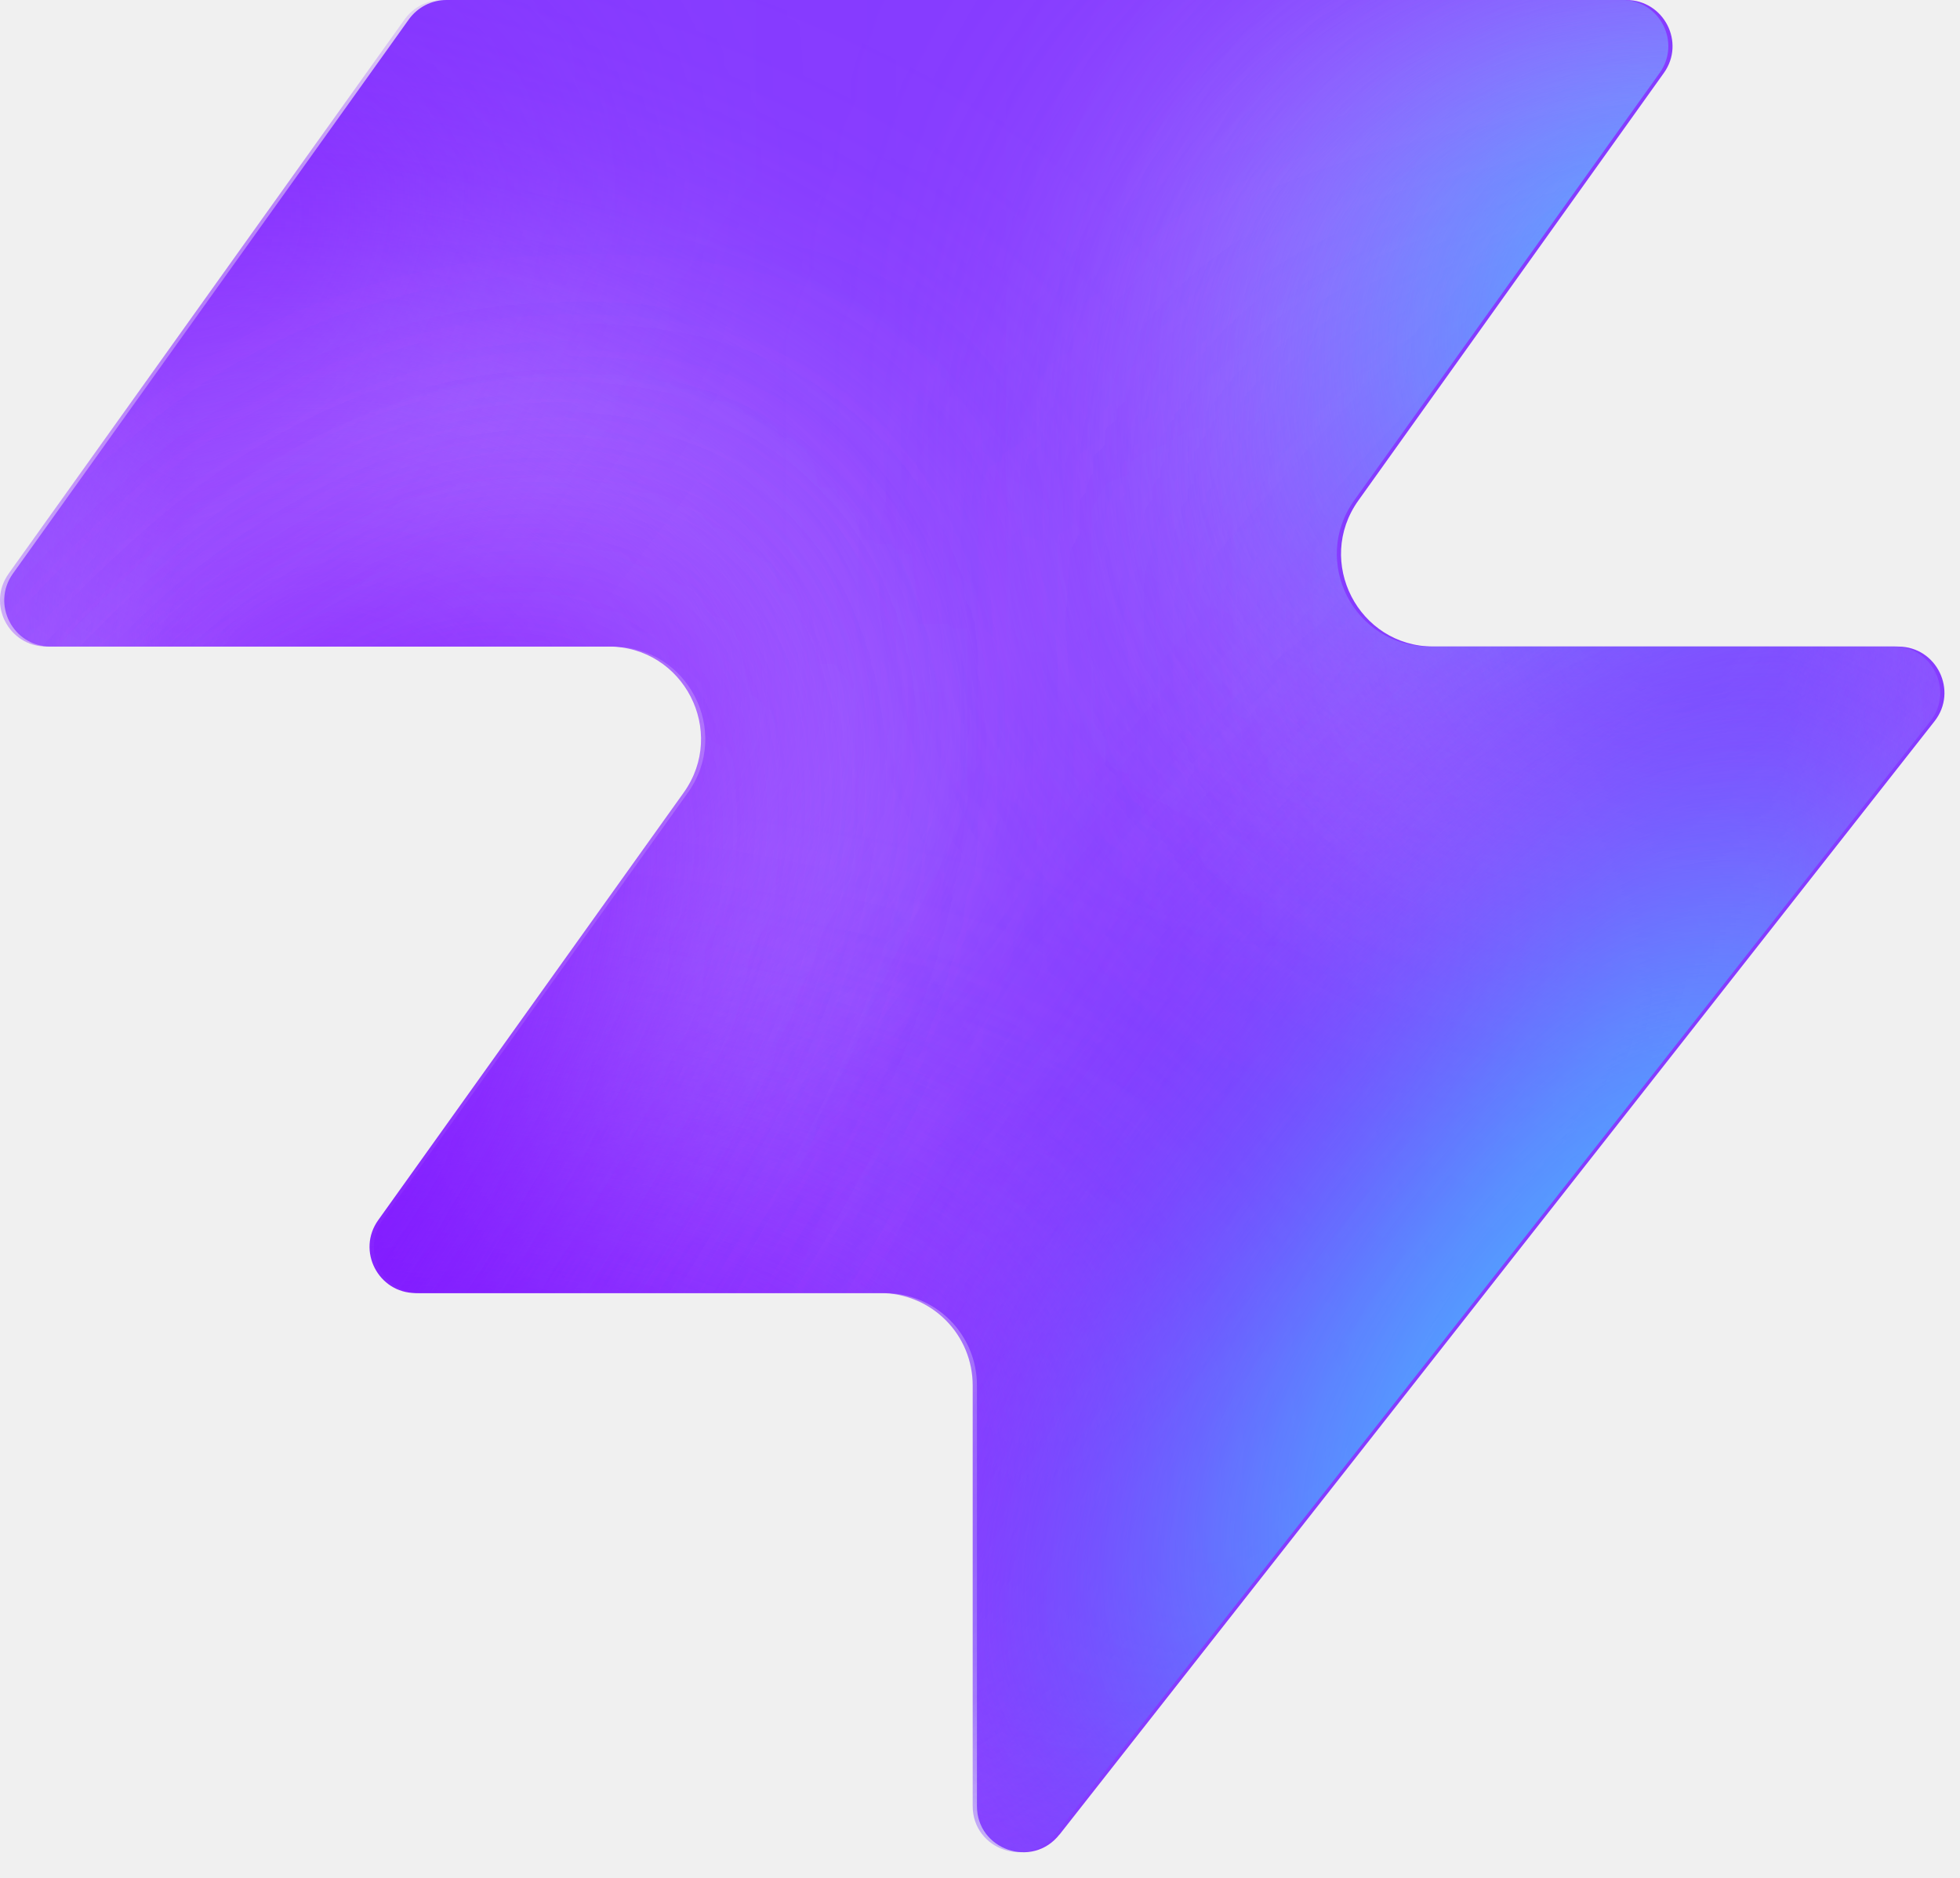
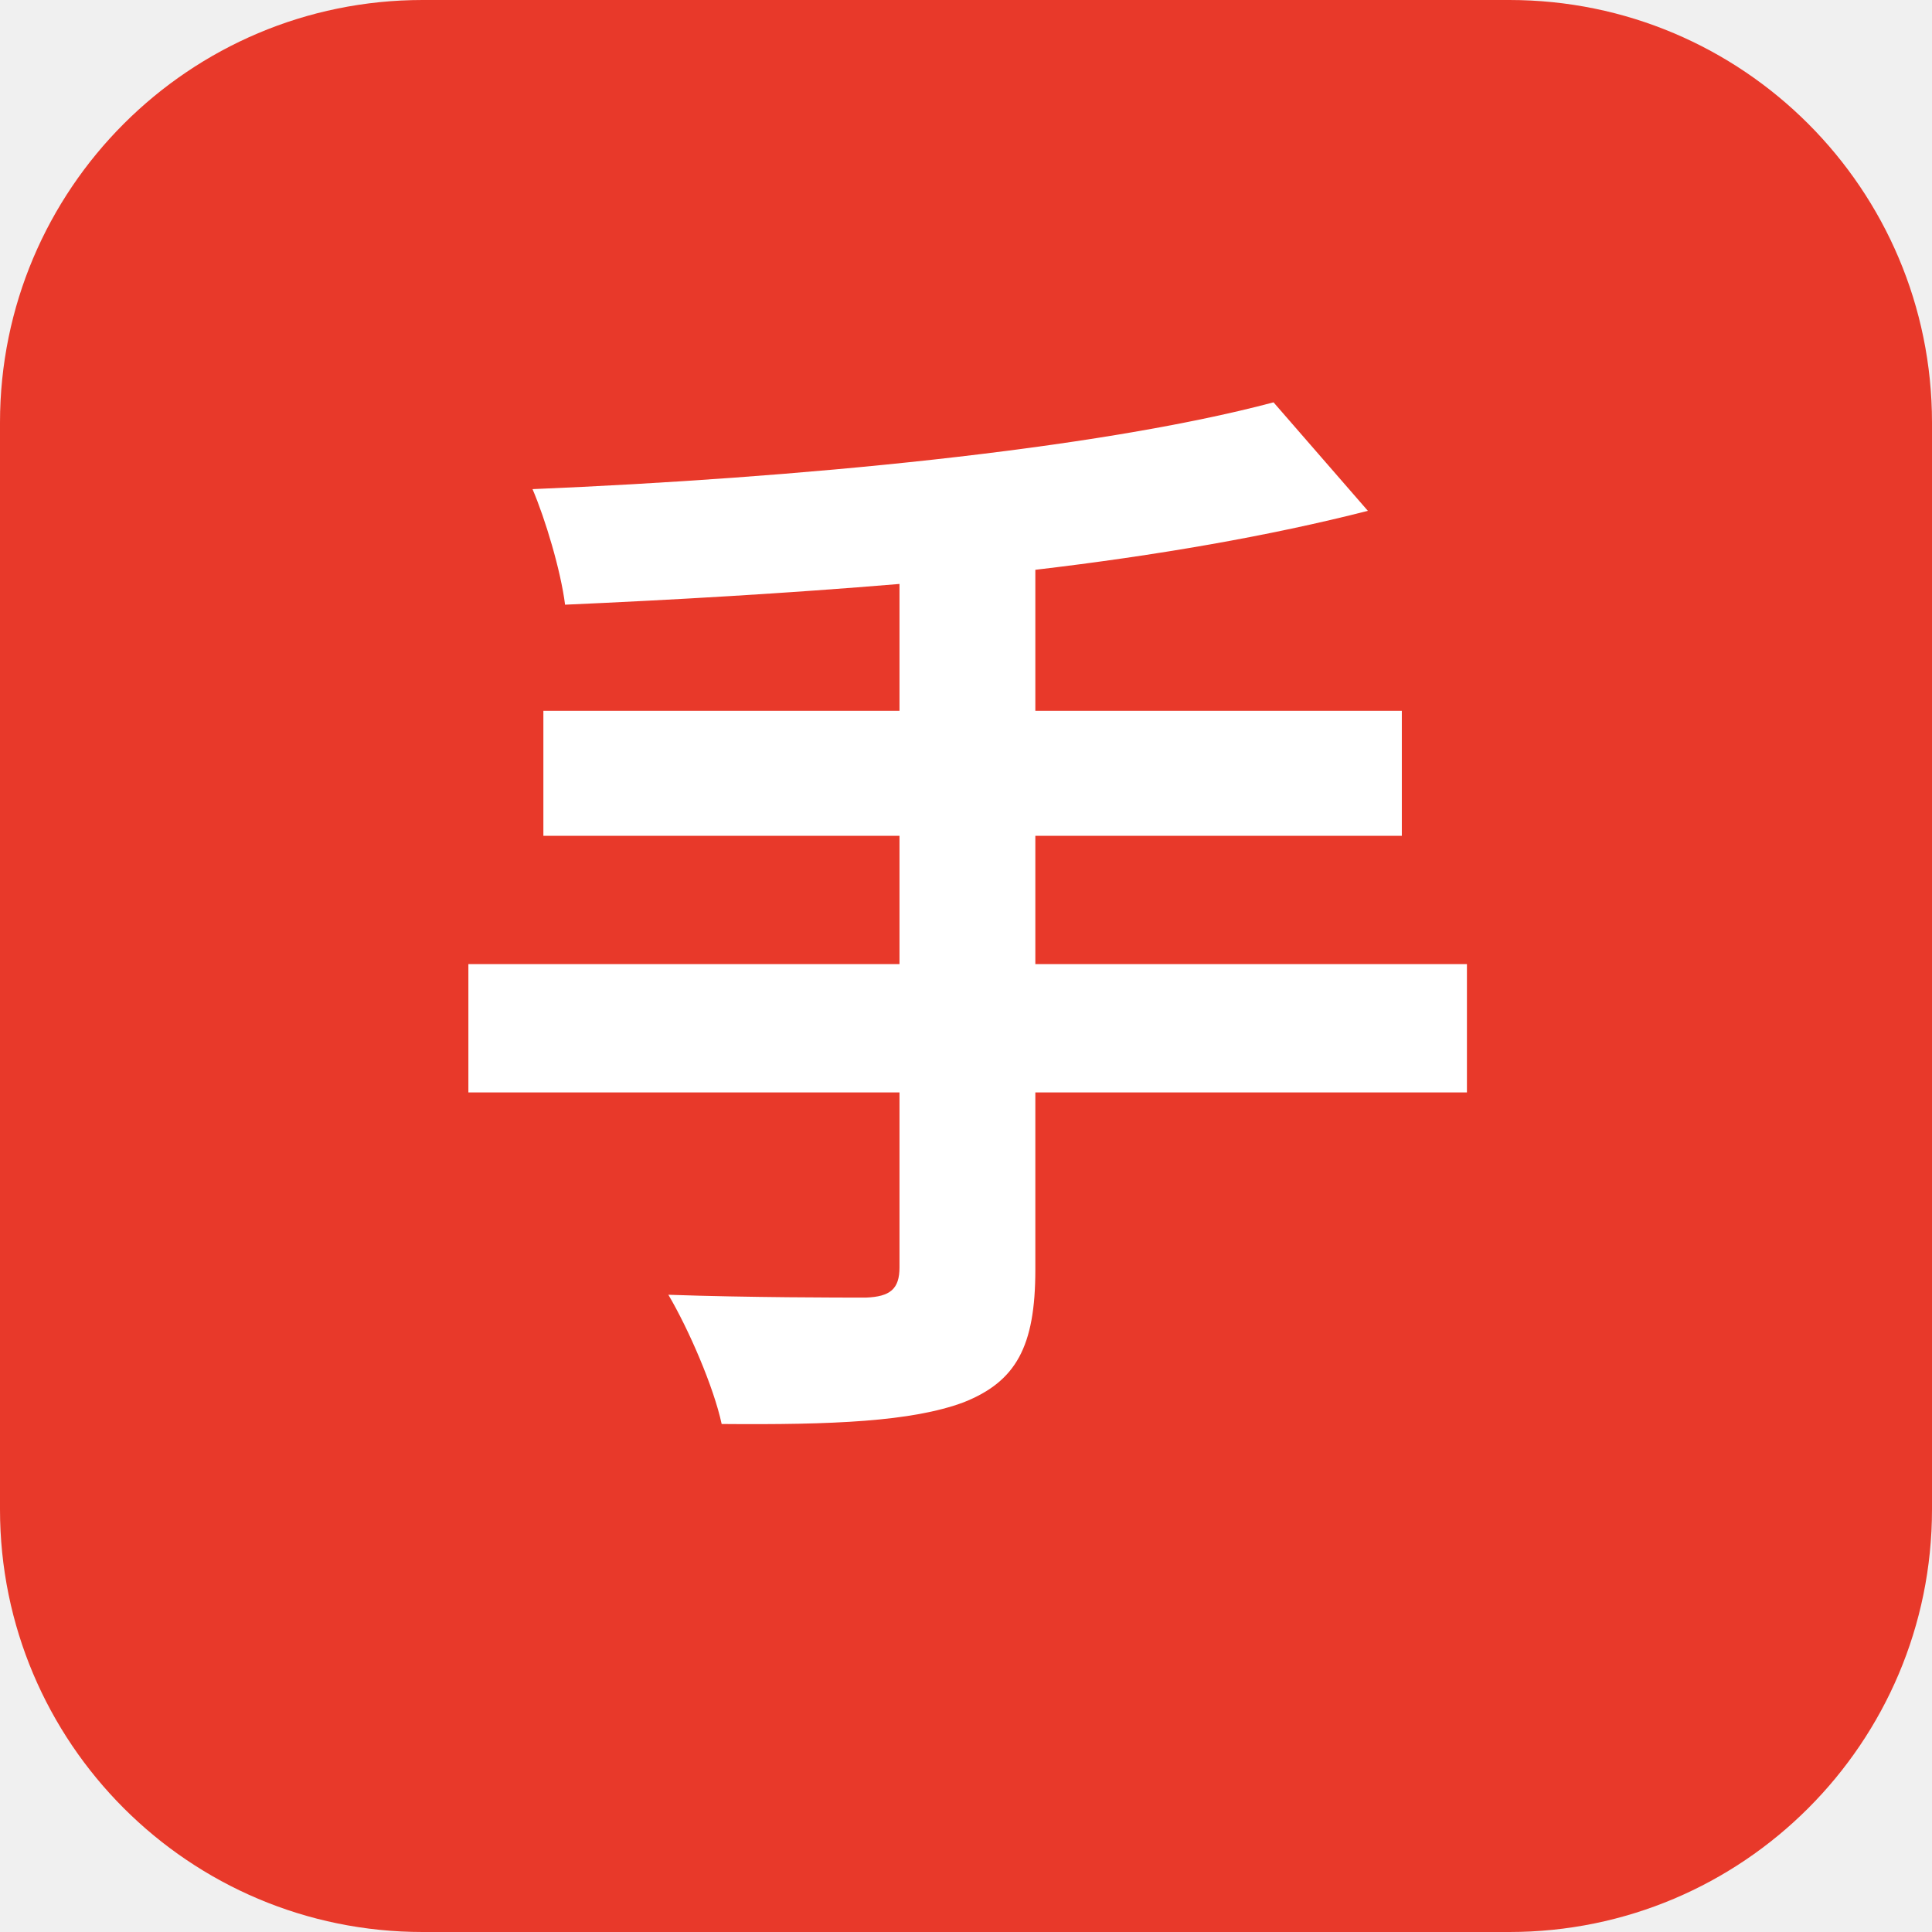
- <svg xmlns="http://www.w3.org/2000/svg" width="48" height="46" fill="none" viewBox="0 0 48 46">
-   <path fill="#863bff" d="M25.946 44.938c-.664.845-2.021.375-2.021-.698V33.937a2.26 2.26 0 0 0-2.262-2.262H10.287c-.92 0-1.456-1.04-.92-1.788l7.48-10.471c1.07-1.497 0-3.578-1.842-3.578H1.237c-.92 0-1.456-1.04-.92-1.788L10.013.474c.214-.297.556-.474.92-.474h28.894c.92 0 1.456 1.04.92 1.788l-7.48 10.471c-1.07 1.498 0 3.579 1.842 3.579h11.377c.943 0 1.473 1.088.89 1.83L25.947 44.94z" style="fill:#863bff;fill:color(display-p3 .525 .23 1);fill-opacity:1" />
-   <mask id="a" width="48" height="46" x="0" y="0" maskUnits="userSpaceOnUse" style="mask-type:alpha">
-     <path fill="#000" d="M25.842 44.938c-.664.844-2.021.375-2.021-.698V33.937a2.26 2.26 0 0 0-2.262-2.262H10.183c-.92 0-1.456-1.04-.92-1.788l7.48-10.471c1.07-1.498 0-3.579-1.842-3.579H1.133c-.92 0-1.456-1.04-.92-1.787L9.91.473c.214-.297.556-.474.92-.474h28.894c.92 0 1.456 1.04.92 1.788l-7.48 10.471c-1.07 1.498 0 3.578 1.842 3.578h11.377c.943 0 1.473 1.088.89 1.832L25.843 44.94z" style="fill:#000;fill-opacity:1" />
-   </mask>
-   <g mask="url(#a)">
-     <g filter="url(#b)">
-       <ellipse cx="5.508" cy="14.704" fill="#ede6ff" rx="5.508" ry="14.704" style="fill:#ede6ff;fill:color(display-p3 .927 .903 1);fill-opacity:1" transform="matrix(.00324 1 1 -.00324 -4.47 31.516)" />
-     </g>
-     <g filter="url(#c)">
-       <ellipse cx="10.399" cy="29.851" fill="#ede6ff" rx="10.399" ry="29.851" style="fill:#ede6ff;fill:color(display-p3 .927 .903 1);fill-opacity:1" transform="matrix(.00324 1 1 -.00324 -39.328 7.883)" />
-     </g>
-     <g filter="url(#d)">
-       <ellipse cx="5.508" cy="30.487" fill="#7e14ff" rx="5.508" ry="30.487" style="fill:#7e14ff;fill:color(display-p3 .492 .077 1);fill-opacity:1" transform="rotate(89.814 -25.913 -14.639)scale(1 -1)" />
-     </g>
-     <g filter="url(#e)">
-       <ellipse cx="5.508" cy="30.599" fill="#7e14ff" rx="5.508" ry="30.599" style="fill:#7e14ff;fill:color(display-p3 .492 .077 1);fill-opacity:1" transform="rotate(89.814 -32.644 -3.334)scale(1 -1)" />
-     </g>
-     <g filter="url(#f)">
-       <ellipse cx="5.508" cy="30.599" fill="#7e14ff" rx="5.508" ry="30.599" style="fill:#7e14ff;fill:color(display-p3 .492 .077 1);fill-opacity:1" transform="matrix(.00324 1 1 -.00324 -34.34 30.47)" />
-     </g>
-     <g filter="url(#g)">
-       <ellipse cx="14.072" cy="22.078" fill="#ede6ff" rx="14.072" ry="22.078" style="fill:#ede6ff;fill:color(display-p3 .927 .903 1);fill-opacity:1" transform="rotate(93.35 24.506 48.493)scale(-1 1)" />
-     </g>
-     <g filter="url(#h)">
-       <ellipse cx="3.47" cy="21.501" fill="#7e14ff" rx="3.47" ry="21.501" style="fill:#7e14ff;fill:color(display-p3 .492 .077 1);fill-opacity:1" transform="rotate(89.009 28.708 47.59)scale(-1 1)" />
-     </g>
-     <g filter="url(#i)">
-       <ellipse cx="3.47" cy="21.501" fill="#7e14ff" rx="3.47" ry="21.501" style="fill:#7e14ff;fill:color(display-p3 .492 .077 1);fill-opacity:1" transform="rotate(89.009 28.708 47.59)scale(-1 1)" />
-     </g>
-     <g filter="url(#j)">
-       <ellipse cx=".387" cy="8.972" fill="#7e14ff" rx="4.407" ry="29.108" style="fill:#7e14ff;fill:color(display-p3 .492 .077 1);fill-opacity:1" transform="rotate(39.51 .387 8.972)" />
-     </g>
-     <g filter="url(#k)">
-       <ellipse cx="47.523" cy="-6.092" fill="#7e14ff" rx="4.407" ry="29.108" style="fill:#7e14ff;fill:color(display-p3 .492 .077 1);fill-opacity:1" transform="rotate(37.892 47.523 -6.092)" />
-     </g>
-     <g filter="url(#l)">
-       <ellipse cx="41.412" cy="6.333" fill="#47bfff" rx="5.971" ry="9.665" style="fill:#47bfff;fill:color(display-p3 .28 .748 1);fill-opacity:1" transform="rotate(37.892 41.412 6.333)" />
-     </g>
-     <g filter="url(#m)">
-       <ellipse cx="-1.879" cy="38.332" fill="#7e14ff" rx="4.407" ry="29.108" style="fill:#7e14ff;fill:color(display-p3 .492 .077 1);fill-opacity:1" transform="rotate(37.892 -1.88 38.332)" />
-     </g>
-     <g filter="url(#n)">
-       <ellipse cx="-1.879" cy="38.332" fill="#7e14ff" rx="4.407" ry="29.108" style="fill:#7e14ff;fill:color(display-p3 .492 .077 1);fill-opacity:1" transform="rotate(37.892 -1.88 38.332)" />
-     </g>
-     <g filter="url(#o)">
-       <ellipse cx="35.651" cy="29.907" fill="#7e14ff" rx="4.407" ry="29.108" style="fill:#7e14ff;fill:color(display-p3 .492 .077 1);fill-opacity:1" transform="rotate(37.892 35.651 29.907)" />
-     </g>
-     <g filter="url(#p)">
-       <ellipse cx="38.418" cy="32.4" fill="#47bfff" rx="5.971" ry="15.297" style="fill:#47bfff;fill:color(display-p3 .28 .748 1);fill-opacity:1" transform="rotate(37.892 38.418 32.4)" />
-     </g>
-   </g>
-   <defs>
-     <filter id="b" width="60.045" height="41.654" x="-19.77" y="16.149" color-interpolation-filters="sRGB" filterUnits="userSpaceOnUse">
-       <feFlood flood-opacity="0" result="BackgroundImageFix" />
-       <feBlend in="SourceGraphic" in2="BackgroundImageFix" result="shape" />
-       <feGaussianBlur result="effect1_foregroundBlur_2002_17158" stdDeviation="7.659" />
-     </filter>
-     <filter id="c" width="90.34" height="51.437" x="-54.613" y="-7.533" color-interpolation-filters="sRGB" filterUnits="userSpaceOnUse">
-       <feFlood flood-opacity="0" result="BackgroundImageFix" />
-       <feBlend in="SourceGraphic" in2="BackgroundImageFix" result="shape" />
-       <feGaussianBlur result="effect1_foregroundBlur_2002_17158" stdDeviation="7.659" />
-     </filter>
-     <filter id="d" width="79.355" height="29.4" x="-49.64" y="2.03" color-interpolation-filters="sRGB" filterUnits="userSpaceOnUse">
-       <feFlood flood-opacity="0" result="BackgroundImageFix" />
-       <feBlend in="SourceGraphic" in2="BackgroundImageFix" result="shape" />
-       <feGaussianBlur result="effect1_foregroundBlur_2002_17158" stdDeviation="4.596" />
-     </filter>
-     <filter id="e" width="79.579" height="29.4" x="-45.045" y="20.029" color-interpolation-filters="sRGB" filterUnits="userSpaceOnUse">
-       <feFlood flood-opacity="0" result="BackgroundImageFix" />
-       <feBlend in="SourceGraphic" in2="BackgroundImageFix" result="shape" />
-       <feGaussianBlur result="effect1_foregroundBlur_2002_17158" stdDeviation="4.596" />
-     </filter>
-     <filter id="f" width="79.579" height="29.4" x="-43.513" y="21.178" color-interpolation-filters="sRGB" filterUnits="userSpaceOnUse">
-       <feFlood flood-opacity="0" result="BackgroundImageFix" />
-       <feBlend in="SourceGraphic" in2="BackgroundImageFix" result="shape" />
-       <feGaussianBlur result="effect1_foregroundBlur_2002_17158" stdDeviation="4.596" />
-     </filter>
-     <filter id="g" width="74.749" height="58.852" x="15.756" y="-17.901" color-interpolation-filters="sRGB" filterUnits="userSpaceOnUse">
-       <feFlood flood-opacity="0" result="BackgroundImageFix" />
-       <feBlend in="SourceGraphic" in2="BackgroundImageFix" result="shape" />
-       <feGaussianBlur result="effect1_foregroundBlur_2002_17158" stdDeviation="7.659" />
-     </filter>
-     <filter id="h" width="61.377" height="25.362" x="23.548" y="2.284" color-interpolation-filters="sRGB" filterUnits="userSpaceOnUse">
-       <feFlood flood-opacity="0" result="BackgroundImageFix" />
-       <feBlend in="SourceGraphic" in2="BackgroundImageFix" result="shape" />
-       <feGaussianBlur result="effect1_foregroundBlur_2002_17158" stdDeviation="4.596" />
-     </filter>
-     <filter id="i" width="61.377" height="25.362" x="23.548" y="2.284" color-interpolation-filters="sRGB" filterUnits="userSpaceOnUse">
-       <feFlood flood-opacity="0" result="BackgroundImageFix" />
-       <feBlend in="SourceGraphic" in2="BackgroundImageFix" result="shape" />
-       <feGaussianBlur result="effect1_foregroundBlur_2002_17158" stdDeviation="4.596" />
-     </filter>
-     <filter id="j" width="56.045" height="63.649" x="-27.636" y="-22.853" color-interpolation-filters="sRGB" filterUnits="userSpaceOnUse">
-       <feFlood flood-opacity="0" result="BackgroundImageFix" />
-       <feBlend in="SourceGraphic" in2="BackgroundImageFix" result="shape" />
-       <feGaussianBlur result="effect1_foregroundBlur_2002_17158" stdDeviation="4.596" />
-     </filter>
-     <filter id="k" width="54.814" height="64.646" x="20.116" y="-38.415" color-interpolation-filters="sRGB" filterUnits="userSpaceOnUse">
-       <feFlood flood-opacity="0" result="BackgroundImageFix" />
-       <feBlend in="SourceGraphic" in2="BackgroundImageFix" result="shape" />
-       <feGaussianBlur result="effect1_foregroundBlur_2002_17158" stdDeviation="4.596" />
-     </filter>
-     <filter id="l" width="33.541" height="35.313" x="24.641" y="-11.323" color-interpolation-filters="sRGB" filterUnits="userSpaceOnUse">
-       <feFlood flood-opacity="0" result="BackgroundImageFix" />
-       <feBlend in="SourceGraphic" in2="BackgroundImageFix" result="shape" />
-       <feGaussianBlur result="effect1_foregroundBlur_2002_17158" stdDeviation="4.596" />
-     </filter>
-     <filter id="m" width="54.814" height="64.646" x="-29.286" y="6.009" color-interpolation-filters="sRGB" filterUnits="userSpaceOnUse">
-       <feFlood flood-opacity="0" result="BackgroundImageFix" />
-       <feBlend in="SourceGraphic" in2="BackgroundImageFix" result="shape" />
-       <feGaussianBlur result="effect1_foregroundBlur_2002_17158" stdDeviation="4.596" />
-     </filter>
-     <filter id="n" width="54.814" height="64.646" x="-29.286" y="6.009" color-interpolation-filters="sRGB" filterUnits="userSpaceOnUse">
-       <feFlood flood-opacity="0" result="BackgroundImageFix" />
-       <feBlend in="SourceGraphic" in2="BackgroundImageFix" result="shape" />
-       <feGaussianBlur result="effect1_foregroundBlur_2002_17158" stdDeviation="4.596" />
-     </filter>
-     <filter id="o" width="54.814" height="64.646" x="8.244" y="-2.416" color-interpolation-filters="sRGB" filterUnits="userSpaceOnUse">
-       <feFlood flood-opacity="0" result="BackgroundImageFix" />
-       <feBlend in="SourceGraphic" in2="BackgroundImageFix" result="shape" />
-       <feGaussianBlur result="effect1_foregroundBlur_2002_17158" stdDeviation="4.596" />
-     </filter>
-     <filter id="p" width="39.409" height="43.623" x="18.713" y="10.588" color-interpolation-filters="sRGB" filterUnits="userSpaceOnUse">
-       <feFlood flood-opacity="0" result="BackgroundImageFix" />
-       <feBlend in="SourceGraphic" in2="BackgroundImageFix" result="shape" />
-       <feGaussianBlur result="effect1_foregroundBlur_2002_17158" stdDeviation="4.596" />
-     </filter>
-   </defs>
+ <svg xmlns="http://www.w3.org/2000/svg" viewBox="0 0 64 64" width="64" height="64">
+   <rect width="64" height="64" rx="14" fill="#E8392A" />
+   <text x="32" y="44" font-size="36" text-anchor="middle" fill="white" font-family="'Hiragino Sans', 'Hiragino Kaku Gothic ProN', Meiryo, sans-serif" font-weight="700">手</text>
</svg>
